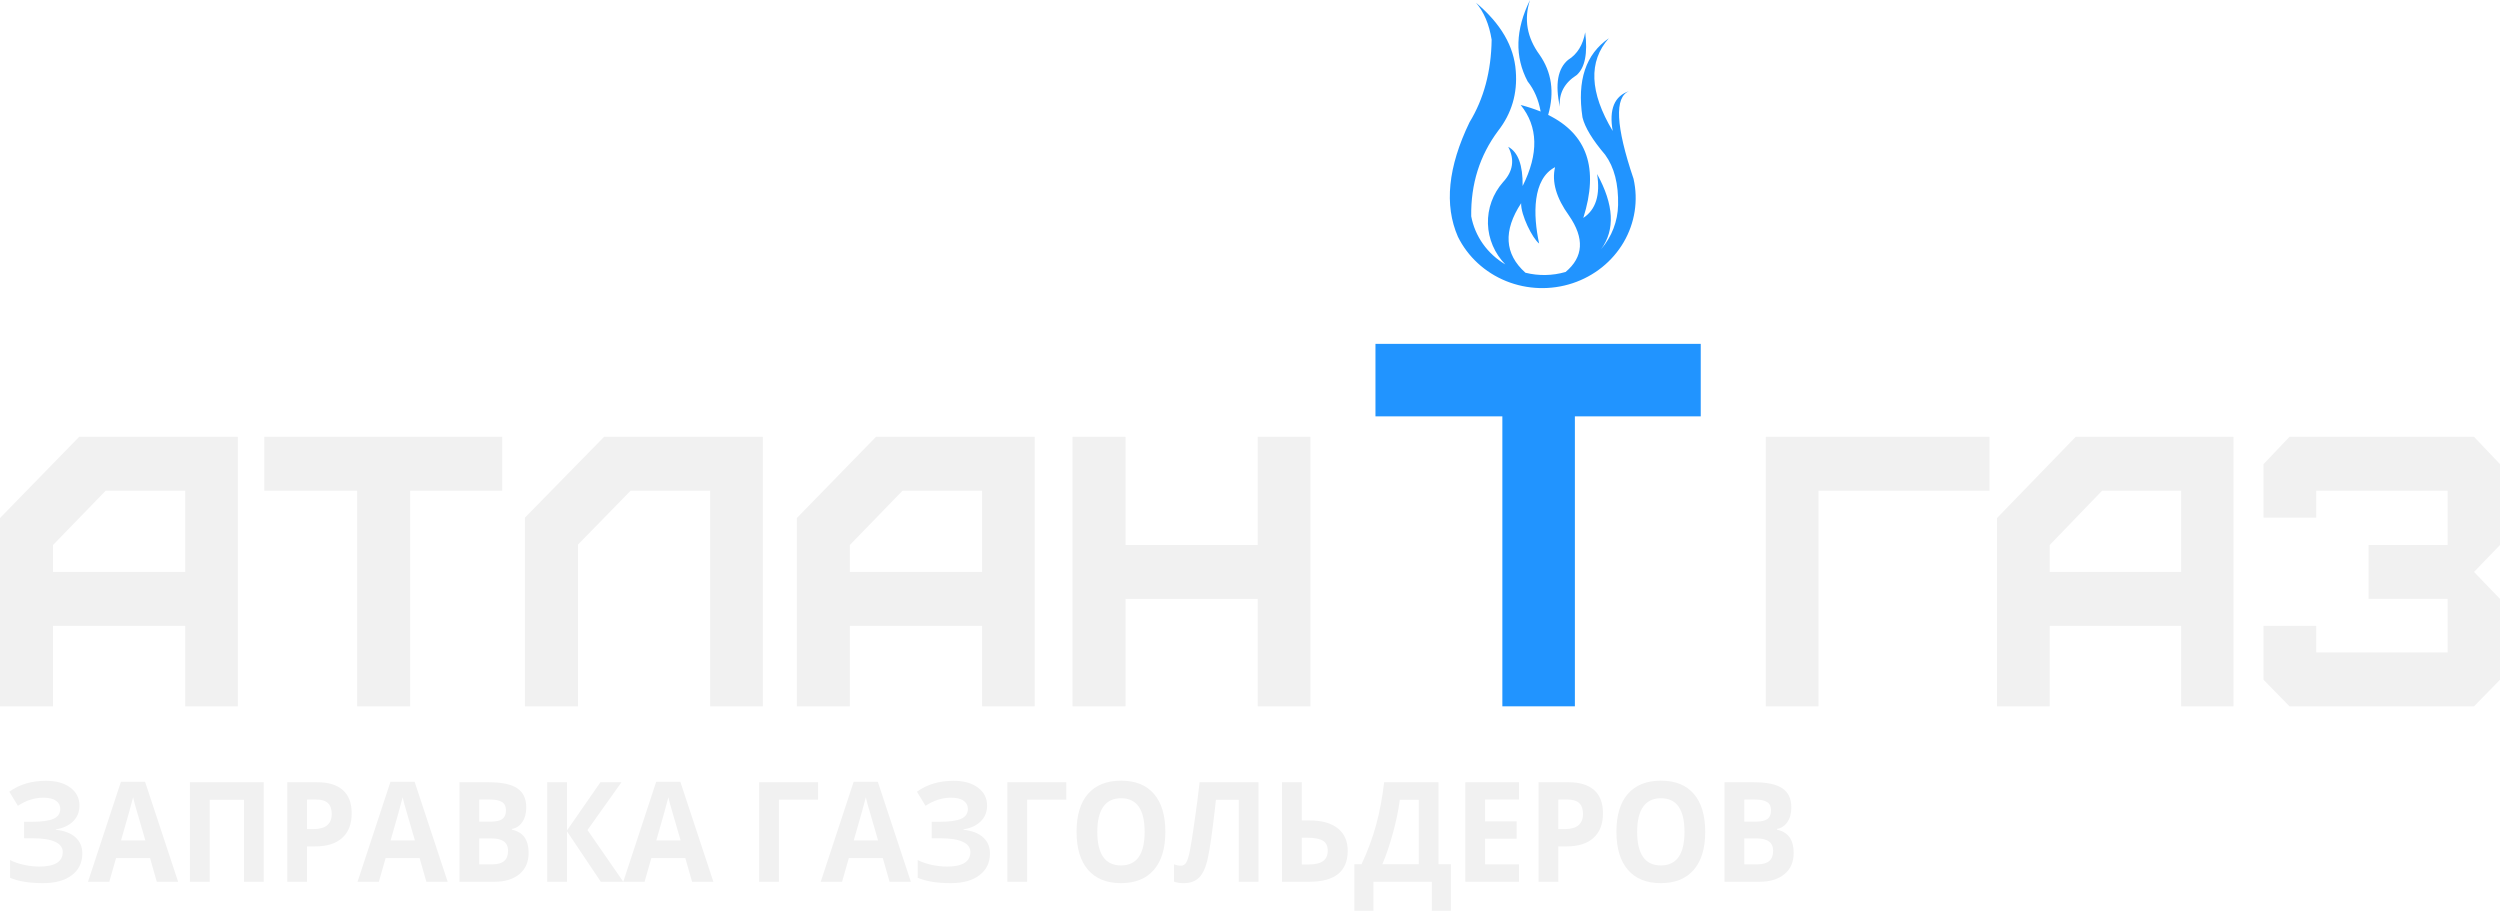
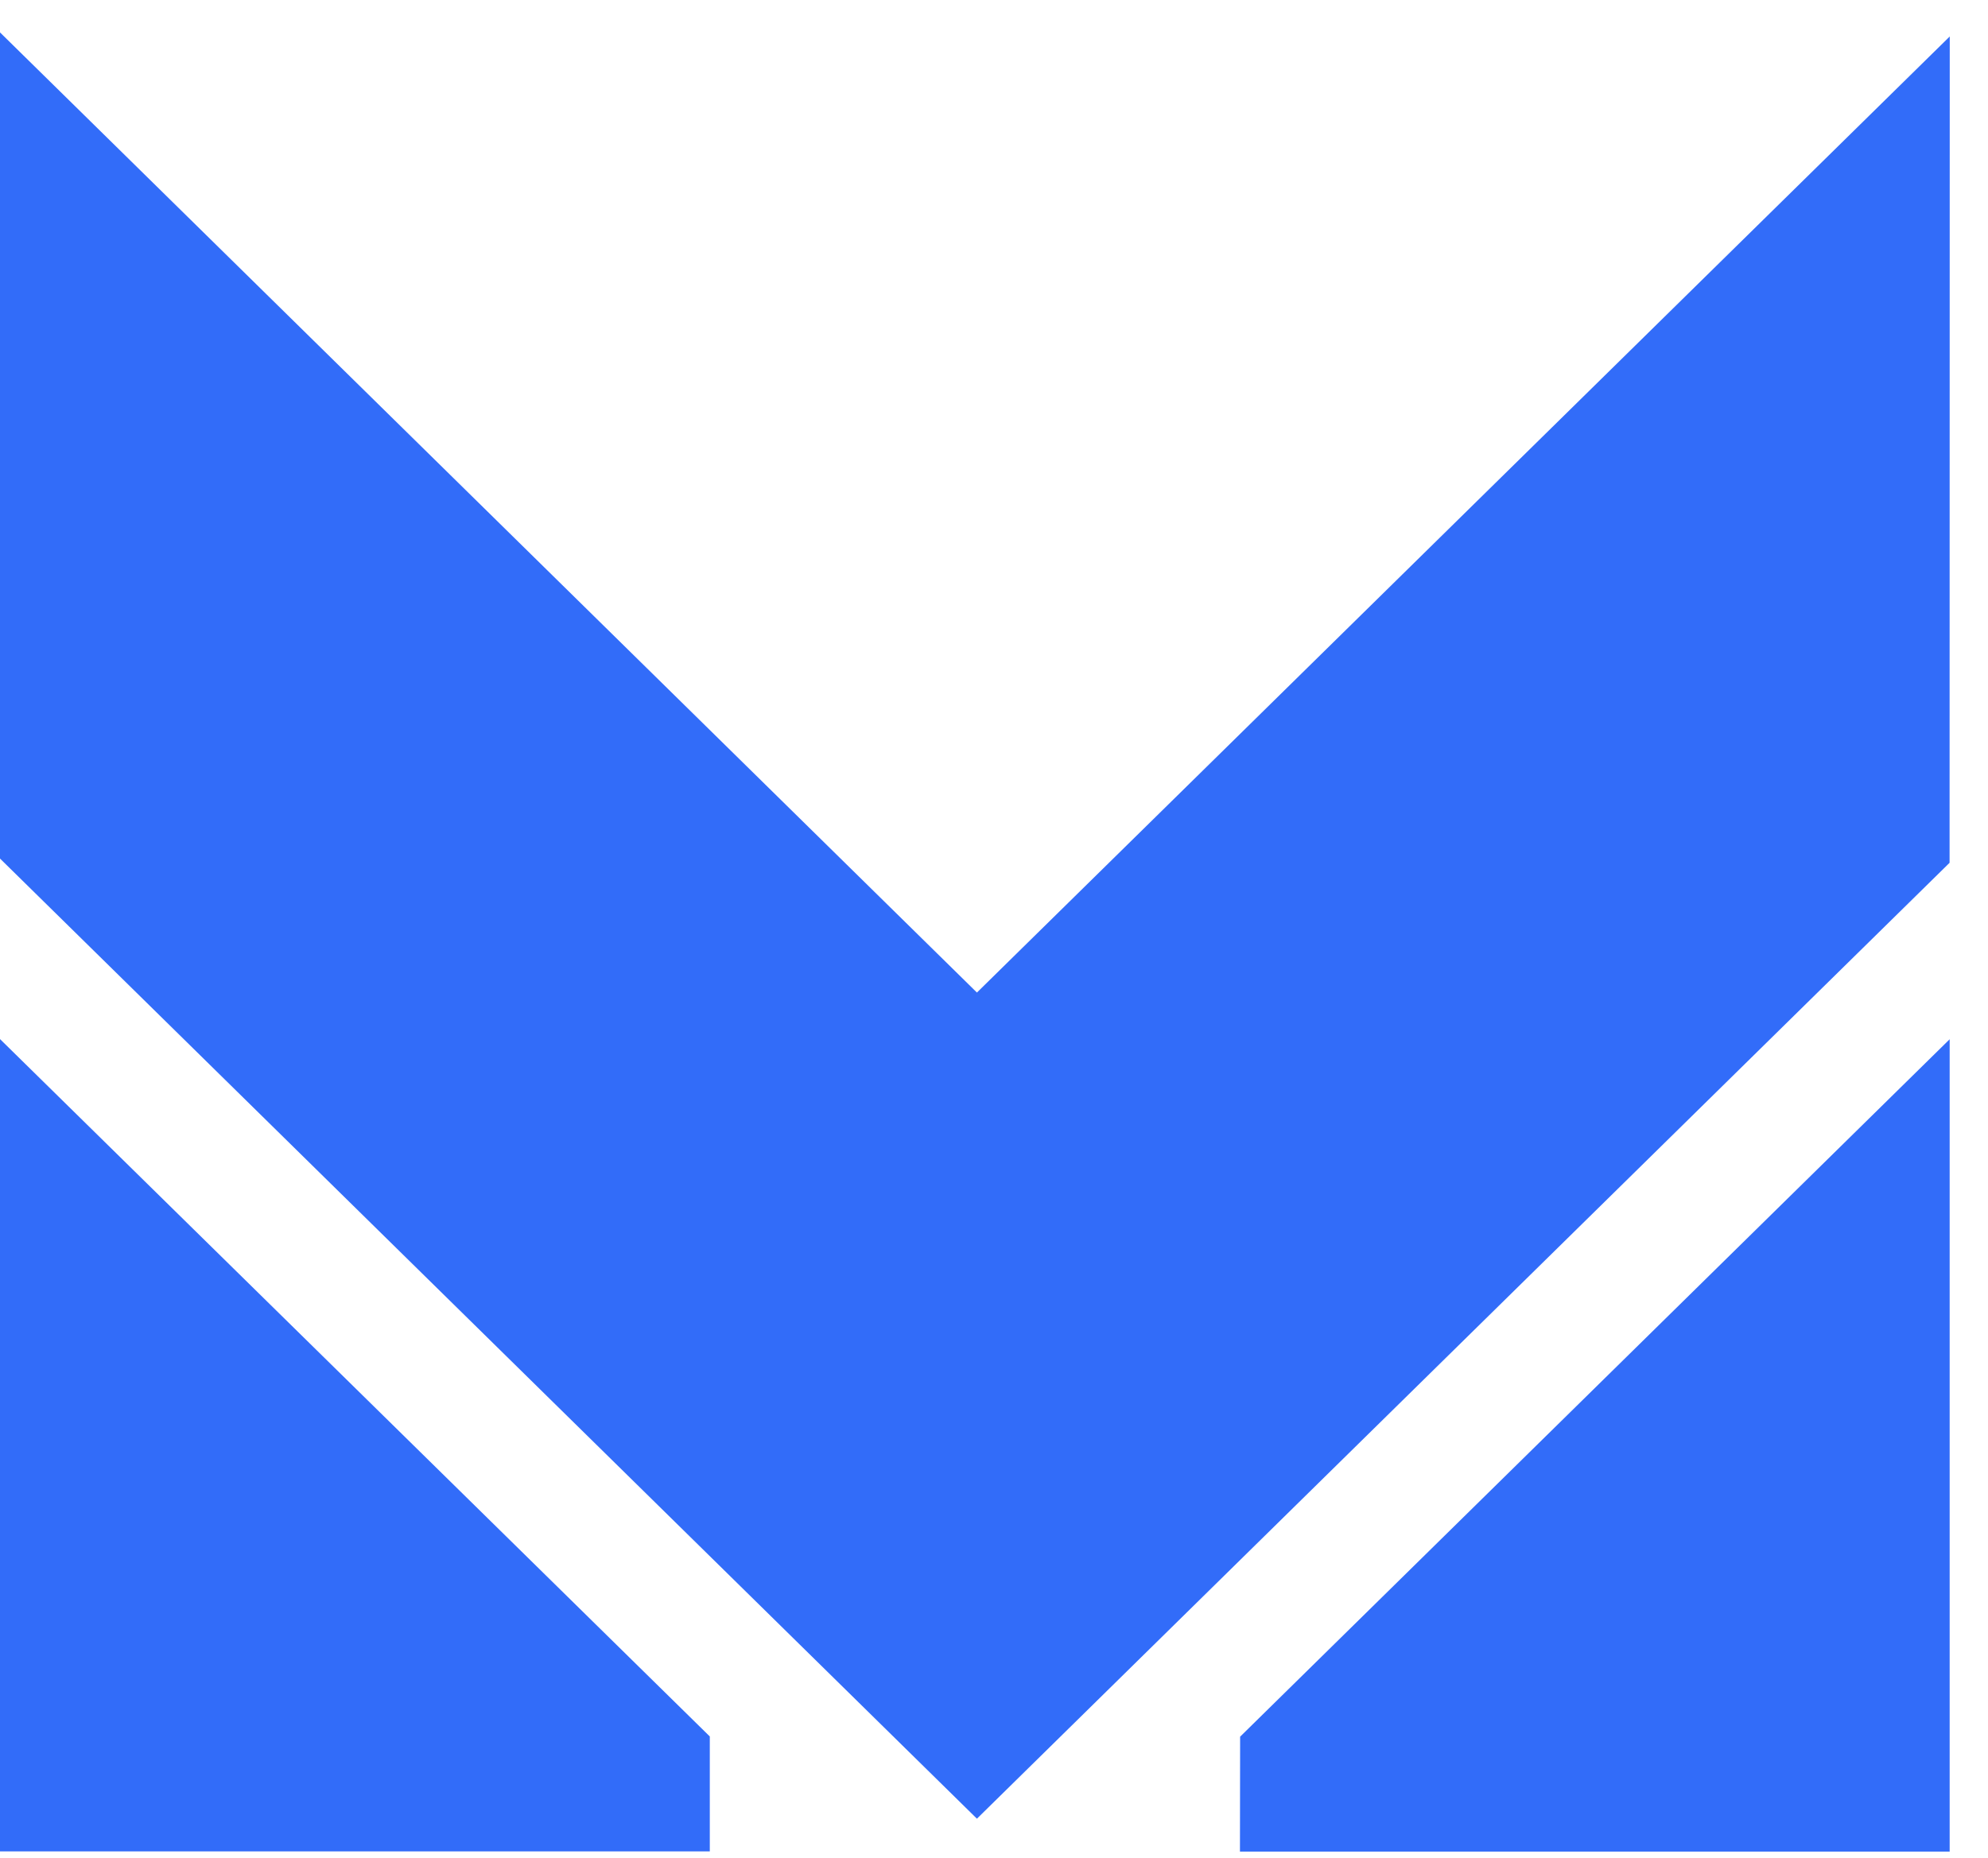
- <svg xmlns="http://www.w3.org/2000/svg" width="269" height="98" viewBox="0 0 269 98" fill="none">
-   <path d="M5.706 61.541V58.641L11.372 52.8H19.932V61.541H5.706ZM5.706 76V67.341H19.932V76H25.597V47H8.519L0 55.741V76H5.706Z" fill="#F1F1F1" />
-   <path d="M44.134 76V52.8H54.038V47H28.441V52.8H38.427V76H44.134Z" fill="#F1F1F1" />
-   <path d="M62.189 76V58.6L67.855 52.8H76.414V76H82.08V47H65.001L56.483 55.7V76H62.189Z" fill="#F1F1F1" />
-   <path d="M91.445 61.541V58.641L97.111 52.8H105.67V61.541H91.445ZM91.445 76V67.341H105.67V76H111.336V47H94.258L85.739 55.741V76H91.445Z" fill="#F1F1F1" />
-   <path d="M121.109 76V64.441H135.334V76H141V47H135.334V58.641H121.109V47H115.403V76H121.109Z" fill="#F1F1F1" />
-   <path d="M195.672 76V52.8H214.067V47H190V76H195.672Z" fill="#F1F1F1" />
-   <path d="M220.551 61.541V58.641L226.183 52.8H234.691V61.541H220.551ZM220.551 76V67.341H234.691V76H240.323V47H223.346L214.878 55.741V76H220.551Z" fill="#F1F1F1" />
-   <path d="M266.204 76L269 73.141V64.441L266.204 61.541L269 58.641V49.941L266.204 47H246.351L243.555 49.941V55.7H249.228V52.8H263.368V58.641H254.86V64.441H263.368V70.2H249.228V67.341H243.555V73.141L246.351 76H266.204Z" fill="#F1F1F1" />
-   <path d="M8.549 86.674C8.549 87.363 8.321 87.932 7.863 88.381C7.405 88.83 6.786 89.116 6.003 89.238V89.282C6.923 89.38 7.627 89.651 8.117 90.095C8.611 90.54 8.858 91.118 8.858 91.832C8.858 92.818 8.483 93.597 7.733 94.168C6.987 94.74 5.953 95.026 4.631 95.026C3.157 95.026 1.975 94.833 1.082 94.447V92.542C1.512 92.762 2.016 92.935 2.592 93.062C3.173 93.184 3.715 93.245 4.219 93.245C5.907 93.245 6.751 92.72 6.751 91.67C6.751 91.197 6.479 90.833 5.935 90.579C5.395 90.325 4.594 90.198 3.532 90.198H2.592V88.425H3.436C4.498 88.425 5.271 88.317 5.756 88.103C6.241 87.888 6.484 87.531 6.484 87.033C6.484 86.667 6.33 86.376 6.024 86.161C5.722 85.941 5.267 85.832 4.658 85.832C3.715 85.832 2.805 86.122 1.927 86.703L1 85.187C1.572 84.781 2.178 84.486 2.819 84.3C3.459 84.11 4.171 84.015 4.953 84.015C6.047 84.015 6.918 84.259 7.568 84.747C8.222 85.236 8.549 85.878 8.549 86.674Z" fill="#F1F1F1" />
-   <path d="M16.874 94.879L16.147 92.33H12.489L11.761 94.879H9.469L13.01 84.124H15.611L19.166 94.879H16.874ZM15.639 90.425C14.966 88.115 14.586 86.808 14.5 86.505C14.417 86.203 14.358 85.963 14.321 85.787C14.17 86.413 13.738 87.959 13.024 90.425H15.639Z" fill="#F1F1F1" />
-   <path d="M28.377 94.879H26.256V86.059H22.564V94.879H20.436V84.168H28.377V94.879Z" fill="#F1F1F1" />
-   <path d="M33.037 89.209H33.737C34.391 89.209 34.88 89.072 35.205 88.799C35.53 88.52 35.693 88.117 35.693 87.59C35.693 87.057 35.555 86.664 35.281 86.41C35.011 86.156 34.585 86.029 34.004 86.029H33.037V89.209ZM37.841 87.509C37.841 88.662 37.502 89.543 36.825 90.154C36.152 90.764 35.194 91.07 33.949 91.07H33.037V94.879H30.909V84.168H34.114C35.331 84.168 36.255 84.449 36.887 85.011C37.523 85.568 37.841 86.4 37.841 87.509Z" fill="#F1F1F1" />
-   <path d="M45.877 94.879L45.15 92.33H41.492L40.764 94.879H38.472L42.013 84.124H44.614L48.17 94.879H45.877ZM44.642 90.425C43.969 88.115 43.59 86.808 43.503 86.505C43.42 86.203 43.361 85.963 43.324 85.787C43.173 86.413 42.741 87.959 42.027 90.425H44.642Z" fill="#F1F1F1" />
-   <path d="M49.439 84.168H52.562C53.985 84.168 55.017 84.386 55.657 84.82C56.302 85.25 56.625 85.936 56.625 86.879C56.625 87.519 56.483 88.044 56.199 88.454C55.92 88.865 55.547 89.111 55.081 89.194V89.267C55.717 89.419 56.174 89.702 56.453 90.117C56.737 90.532 56.879 91.084 56.879 91.773C56.879 92.75 56.547 93.512 55.884 94.059C55.225 94.606 54.328 94.879 53.193 94.879H49.439V84.168ZM51.567 88.41H52.802C53.379 88.41 53.795 88.315 54.051 88.124C54.312 87.934 54.442 87.619 54.442 87.18C54.442 86.769 54.3 86.476 54.017 86.3C53.738 86.12 53.294 86.029 52.685 86.029H51.567V88.41ZM51.567 90.213V93.004H52.953C53.539 93.004 53.971 92.884 54.25 92.645C54.529 92.405 54.669 92.039 54.669 91.546C54.669 90.657 54.074 90.213 52.885 90.213H51.567Z" fill="#F1F1F1" />
-   <path d="M67.064 94.879H64.648L61.01 89.451V94.879H58.883V84.168H61.01V89.355L64.606 84.168H66.871L63.213 89.311L67.064 94.879Z" fill="#F1F1F1" />
-   <path d="M74.469 94.879L73.741 92.33H70.083L69.356 94.879H67.064L70.605 84.124H73.206L76.761 94.879H74.469ZM73.233 90.425C72.561 88.115 72.181 86.808 72.094 86.505C72.012 86.203 71.952 85.963 71.916 85.787C71.765 86.413 71.332 87.959 70.618 90.425H73.233Z" fill="#F1F1F1" />
-   <path d="M88.023 84.168V86.044H83.809V94.879H81.682V84.168H88.023Z" fill="#F1F1F1" />
-   <path d="M95.717 94.879L94.989 92.33H91.331L90.604 94.879H88.311L91.853 84.124H94.454L98.009 94.879H95.717ZM94.481 90.425C93.809 88.115 93.429 86.808 93.342 86.505C93.26 86.203 93.2 85.963 93.164 85.787C93.013 86.413 92.58 87.959 91.867 90.425H94.481Z" fill="#F1F1F1" />
-   <path d="M106.21 86.674C106.21 87.363 105.981 87.932 105.524 88.381C105.066 88.83 104.446 89.116 103.664 89.238V89.282C104.584 89.38 105.288 89.651 105.778 90.095C106.272 90.54 106.519 91.118 106.519 91.832C106.519 92.818 106.144 93.597 105.393 94.168C104.648 94.74 103.614 95.026 102.291 95.026C100.818 95.026 99.635 94.833 98.743 94.447V92.542C99.173 92.762 99.677 92.935 100.253 93.062C100.834 93.184 101.376 93.245 101.88 93.245C103.568 93.245 104.412 92.72 104.412 91.67C104.412 91.197 104.14 90.833 103.595 90.579C103.055 90.325 102.255 90.198 101.193 90.198H100.253V88.425H101.097C102.159 88.425 102.932 88.317 103.417 88.103C103.902 87.888 104.144 87.531 104.144 87.033C104.144 86.667 103.991 86.376 103.685 86.161C103.383 85.941 102.927 85.832 102.319 85.832C101.376 85.832 100.466 86.122 99.587 86.703L98.661 85.187C99.233 84.781 99.839 84.486 100.48 84.3C101.12 84.11 101.832 84.015 102.614 84.015C103.707 84.015 104.579 84.259 105.229 84.747C105.883 85.236 106.21 85.878 106.21 86.674Z" fill="#F1F1F1" />
-   <path d="M114.734 84.168V86.044H110.52V94.879H108.393V84.168H114.734Z" fill="#F1F1F1" />
-   <path d="M125.392 89.509C125.392 91.282 124.981 92.645 124.157 93.597C123.333 94.549 122.153 95.026 120.616 95.026C119.078 95.026 117.898 94.549 117.074 93.597C116.251 92.645 115.839 91.277 115.839 89.495C115.839 87.712 116.251 86.352 117.074 85.414C117.902 84.471 119.088 84 120.629 84C122.171 84 123.349 84.474 124.164 85.421C124.983 86.369 125.392 87.731 125.392 89.509ZM118.069 89.509C118.069 90.706 118.282 91.607 118.708 92.213C119.133 92.818 119.769 93.121 120.616 93.121C122.313 93.121 123.162 91.917 123.162 89.509C123.162 87.097 122.318 85.89 120.629 85.89C119.783 85.89 119.145 86.195 118.715 86.806C118.285 87.412 118.069 88.313 118.069 89.509Z" fill="#F1F1F1" />
-   <path d="M135.412 94.879H133.292V86.059H130.835L130.725 87.04C130.441 89.536 130.19 91.289 129.97 92.3C129.755 93.306 129.439 94.015 129.023 94.425C128.607 94.835 128.044 95.035 127.335 95.026C126.95 95.026 126.612 94.972 126.319 94.865V93.004C126.584 93.101 126.834 93.15 127.067 93.15C127.309 93.15 127.502 93.033 127.643 92.799C127.785 92.559 127.918 92.12 128.041 91.48C128.17 90.835 128.337 89.783 128.542 88.322C128.753 86.857 128.931 85.472 129.078 84.168H135.412V94.879Z" fill="#F1F1F1" />
-   <path d="M145.014 91.531C145.014 93.763 143.632 94.879 140.868 94.879H137.945V84.168H140.072V88.278H140.91C142.218 88.278 143.229 88.562 143.943 89.128C144.657 89.695 145.014 90.496 145.014 91.531ZM140.072 93.018H140.786C141.504 93.018 142.031 92.896 142.365 92.652C142.699 92.403 142.866 92.029 142.866 91.531C142.866 91.038 142.696 90.684 142.358 90.469C142.019 90.249 141.438 90.139 140.615 90.139H140.072V93.018Z" fill="#F1F1F1" />
-   <path d="M145.727 92.989H146.503C147.166 91.573 147.69 90.159 148.075 88.747C148.459 87.331 148.745 85.805 148.933 84.168H154.78V92.989H156.118V98H154.066V94.879H147.78V98H145.727V92.989ZM150.621 86.059C150.474 87.177 150.23 88.361 149.886 89.612C149.548 90.862 149.166 91.988 148.74 92.989H152.659V86.059H150.621Z" fill="#F1F1F1" />
-   <path d="M163.448 94.879H157.669V84.168H163.448V86.029H159.797V88.381H163.194V90.242H159.797V93.004H163.448V94.879Z" fill="#F1F1F1" />
-   <path d="M167.675 89.209H168.375C169.03 89.209 169.519 89.072 169.844 88.799C170.169 88.52 170.331 88.117 170.331 87.59C170.331 87.057 170.194 86.664 169.92 86.41C169.65 86.156 169.224 86.029 168.643 86.029H167.675V89.209ZM172.48 87.509C172.48 88.662 172.141 89.543 171.464 90.154C170.791 90.764 169.833 91.07 168.588 91.07H167.675V94.879H165.548V84.168H168.753C169.97 84.168 170.894 84.449 171.526 85.011C172.162 85.568 172.48 86.4 172.48 87.509Z" fill="#F1F1F1" />
-   <path d="M183.481 89.509C183.481 91.282 183.069 92.645 182.246 93.597C181.422 94.549 180.242 95.026 178.704 95.026C177.167 95.026 175.987 94.549 175.163 93.597C174.339 92.645 173.928 91.277 173.928 89.495C173.928 87.712 174.339 86.352 175.163 85.414C175.991 84.471 177.176 84 178.718 84C180.26 84 181.438 84.474 182.253 85.421C183.071 86.369 183.481 87.731 183.481 89.509ZM176.158 89.509C176.158 90.706 176.371 91.607 176.796 92.213C177.222 92.818 177.858 93.121 178.704 93.121C180.402 93.121 181.251 91.917 181.251 89.509C181.251 87.097 180.406 85.89 178.718 85.89C177.872 85.89 177.233 86.195 176.803 86.806C176.373 87.412 176.158 88.313 176.158 89.509Z" fill="#F1F1F1" />
-   <path d="M185.56 84.168H188.683C190.106 84.168 191.138 84.386 191.778 84.82C192.424 85.25 192.746 85.936 192.746 86.879C192.746 87.519 192.604 88.044 192.321 88.454C192.041 88.865 191.669 89.111 191.202 89.194V89.267C191.838 89.419 192.295 89.702 192.574 90.117C192.858 90.532 193 91.084 193 91.773C193 92.75 192.668 93.512 192.005 94.059C191.346 94.606 190.449 94.879 189.315 94.879H185.56V84.168ZM187.688 88.41H188.923C189.5 88.41 189.916 88.315 190.172 88.124C190.433 87.934 190.564 87.619 190.564 87.18C190.564 86.769 190.422 86.476 190.138 86.3C189.859 86.12 189.415 86.029 188.807 86.029H187.688V88.41ZM187.688 90.213V93.004H189.074C189.66 93.004 190.092 92.884 190.371 92.645C190.651 92.405 190.79 92.039 190.79 91.546C190.79 90.657 190.195 90.213 189.006 90.213H187.688Z" fill="#F1F1F1" />
-   <path d="M169.457 76V44.8H183V37H148V44.8H161.654V76H169.457Z" fill="#2194FF" />
-   <path fill-rule="evenodd" clip-rule="evenodd" d="M168.75 6.423C167.613 7.36 167.311 9.05 167.842 11.493C167.717 10.065 168.322 8.925 169.657 8.072C170.545 7.272 170.848 5.74 170.566 3.475C170.329 4.828 169.723 5.813 168.75 6.43V6.423ZM161.984 28.465C160.819 27.274 160.149 25.712 160.102 24.076C160.055 22.439 160.634 20.844 161.73 19.593C162.811 18.437 162.996 17.171 162.283 15.796C163.347 16.365 163.865 17.77 163.836 20.013C165.578 16.538 165.508 13.633 163.625 11.298C164.357 11.485 165.075 11.72 165.774 12.002C165.547 10.729 165.08 9.647 164.373 8.757C162.969 6.107 163.055 3.188 164.629 0C163.957 2.066 164.297 4.027 165.65 5.883C166.967 7.766 167.278 9.927 166.583 12.365C170.788 14.431 172.049 18.125 170.364 23.447C171.711 22.558 172.206 20.984 171.848 18.725C173.66 22.023 173.806 24.717 172.285 26.805C173.43 25.47 174.072 23.8 174.106 22.068C174.159 19.798 173.695 17.992 172.714 16.65C171.35 15.049 170.537 13.709 170.274 12.628C169.678 8.663 170.624 5.827 173.112 4.118C170.899 6.608 171.037 9.933 173.527 14.091C173.118 11.757 173.71 10.326 175.303 9.799C173.699 10.433 173.854 13.578 175.768 19.236C176.295 21.56 175.917 23.989 174.707 26.062C173.496 28.135 171.538 29.707 169.204 30.477C166.87 31.248 164.324 31.164 162.05 30.242C159.777 29.319 157.934 27.623 156.873 25.475C155.385 22.069 155.8 17.964 158.118 13.162C159.658 10.64 160.452 7.676 160.501 4.269C160.235 2.619 159.674 1.295 158.818 0.296C161.487 2.536 162.914 4.986 163.098 7.648C163.288 10.063 162.655 12.206 161.197 14.078C159.217 16.732 158.252 19.797 158.303 23.272C158.502 24.338 158.933 25.352 159.567 26.246C160.202 27.139 161.025 27.893 161.984 28.458V28.465ZM168.456 29.265C170.385 27.659 170.509 25.638 168.828 23.203C167.453 21.301 166.951 19.562 167.325 17.986C164.879 19.257 164.941 23.12 165.611 26.202C164.903 25.679 163.626 23.108 163.674 21.864C161.73 24.837 161.883 27.331 164.134 29.345C165.554 29.701 167.047 29.673 168.452 29.265H168.456Z" fill="#2194FF" />
+ <svg xmlns="http://www.w3.org/2000/svg" width="46" height="43" viewBox="0 0 46 43" fill="none">
+   <path fill-rule="evenodd" clip-rule="evenodd" d="M0 24.048V42.848H16.424V40.188L0 24.048Z" fill="#326CF9" />
+   <path fill-rule="evenodd" clip-rule="evenodd" d="M28.691 42.852H45.113V24.052L28.695 40.193L28.691 42.852Z" fill="#326CF9" />
+   <path fill-rule="evenodd" clip-rule="evenodd" d="M45.115 0.844L22.605 22.971L0 0.75V19.87L22.605 42.091L45.111 19.968L45.115 0.844Z" fill="#326CF9" />
</svg>
